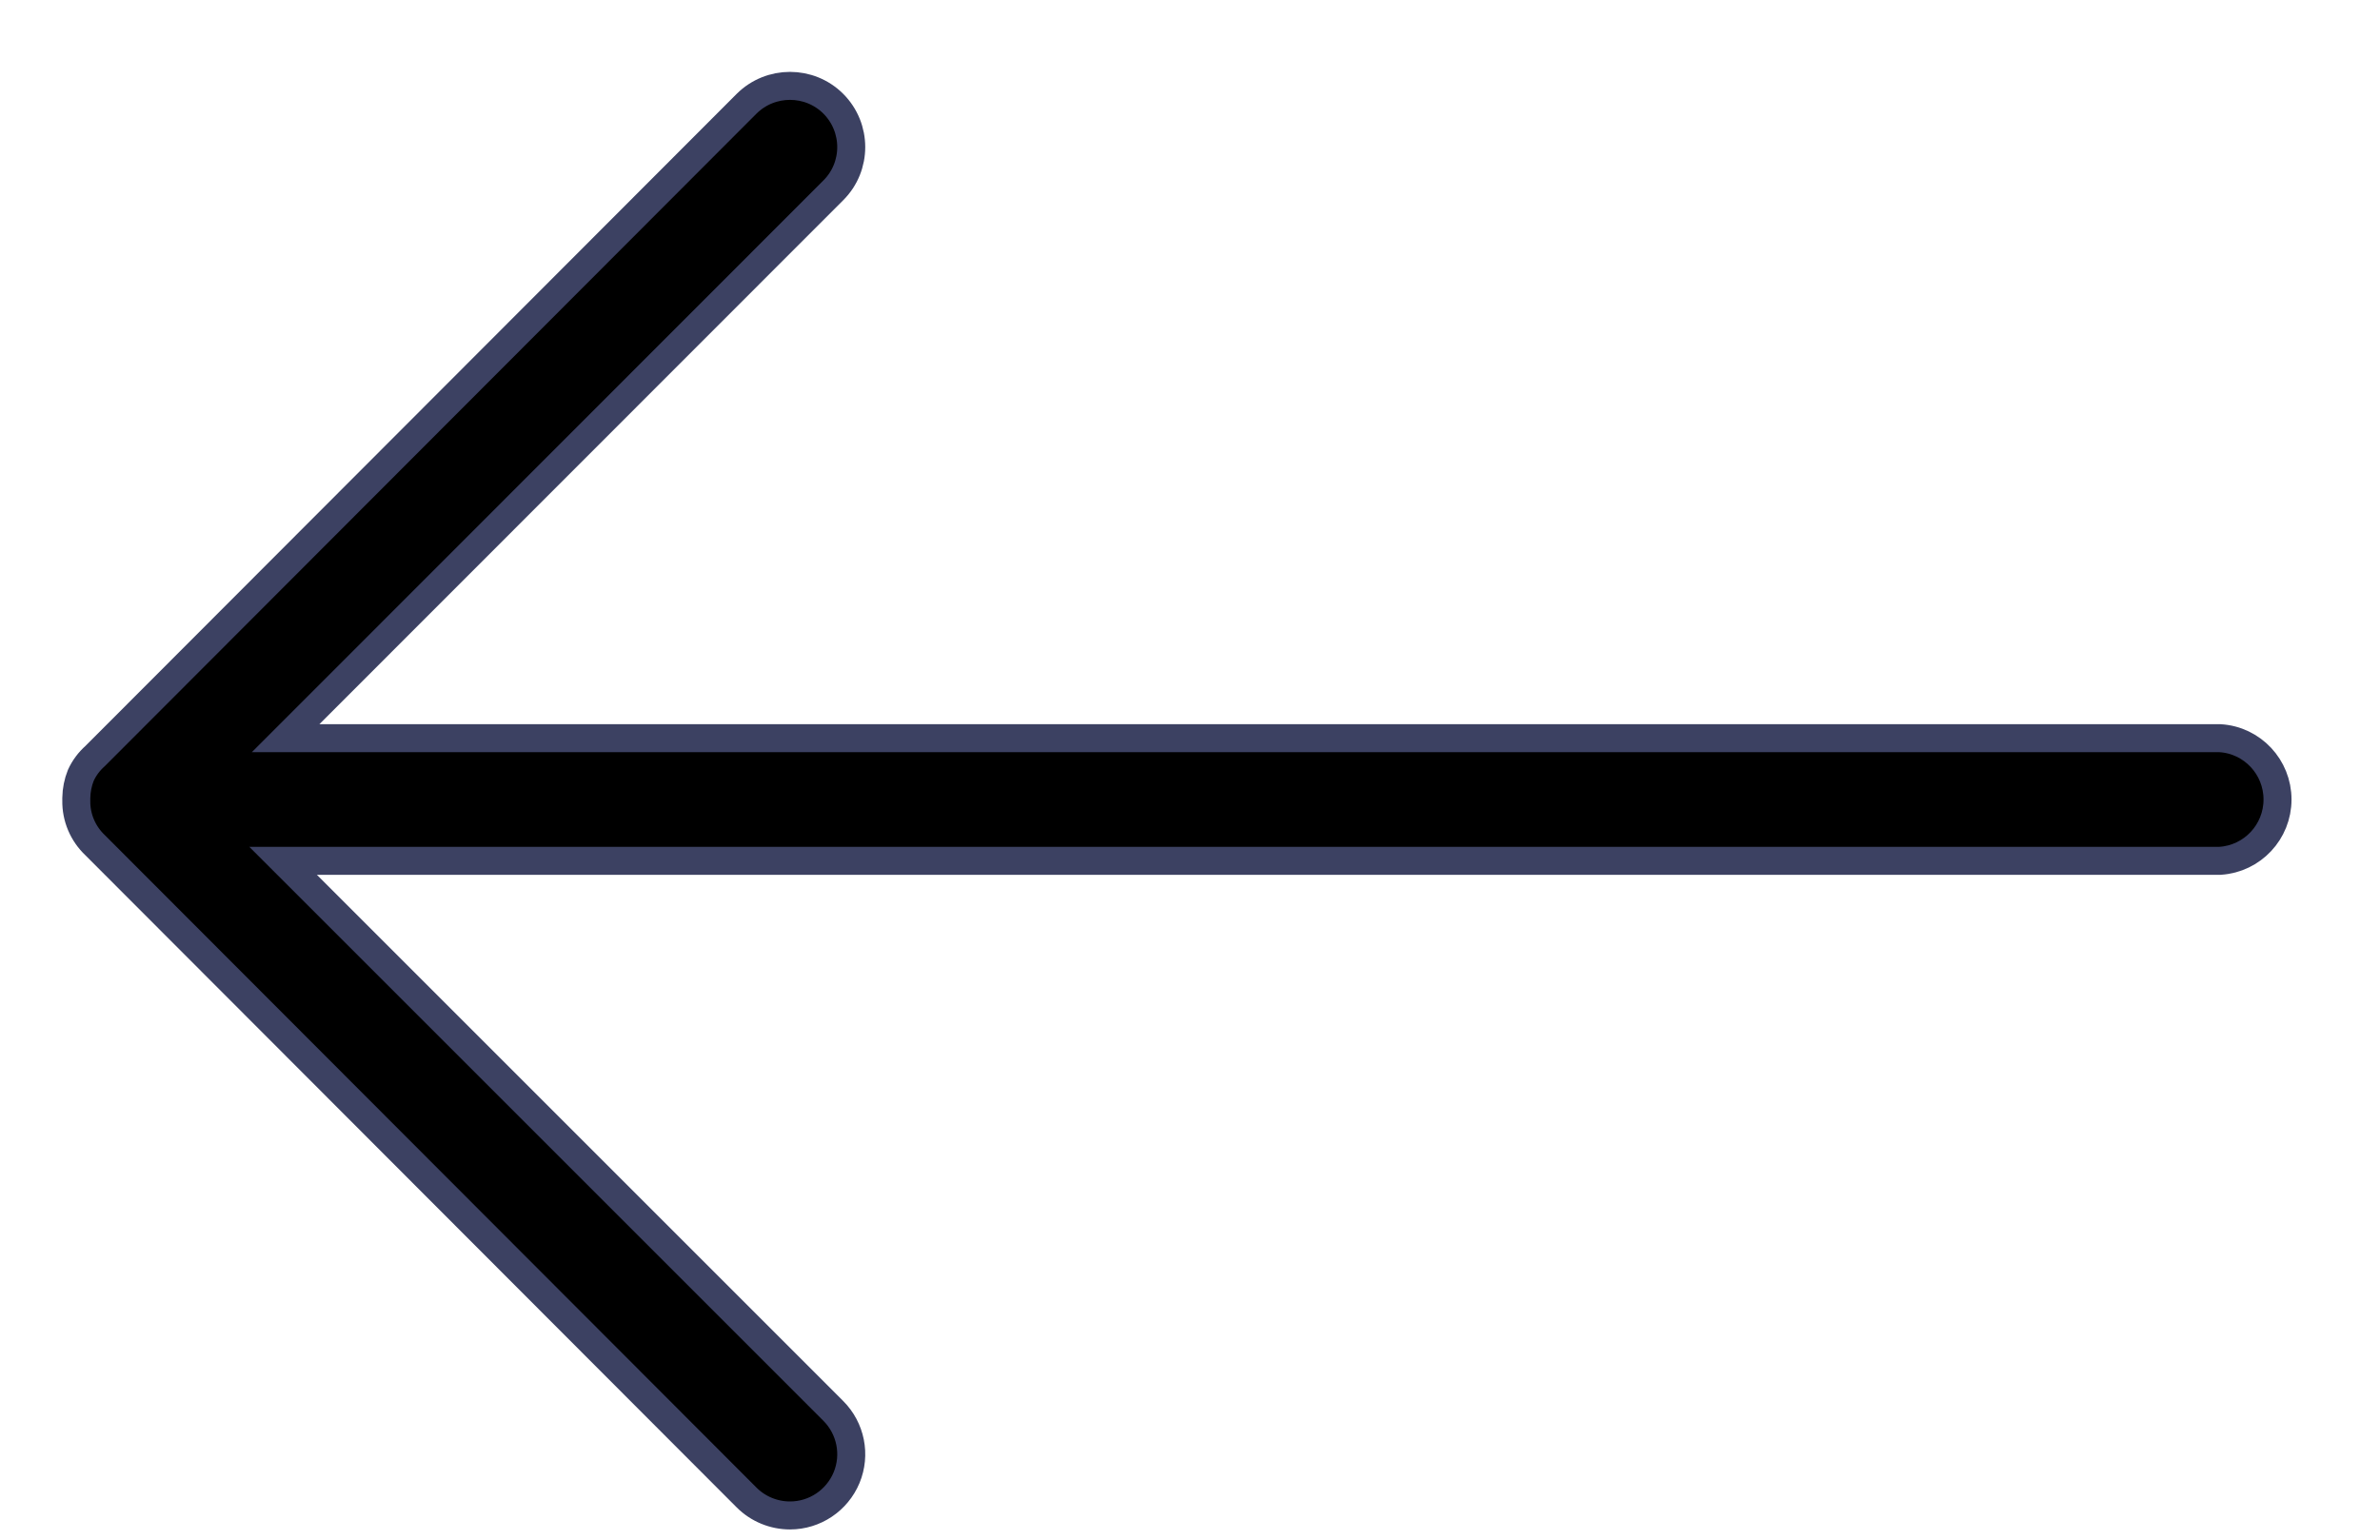
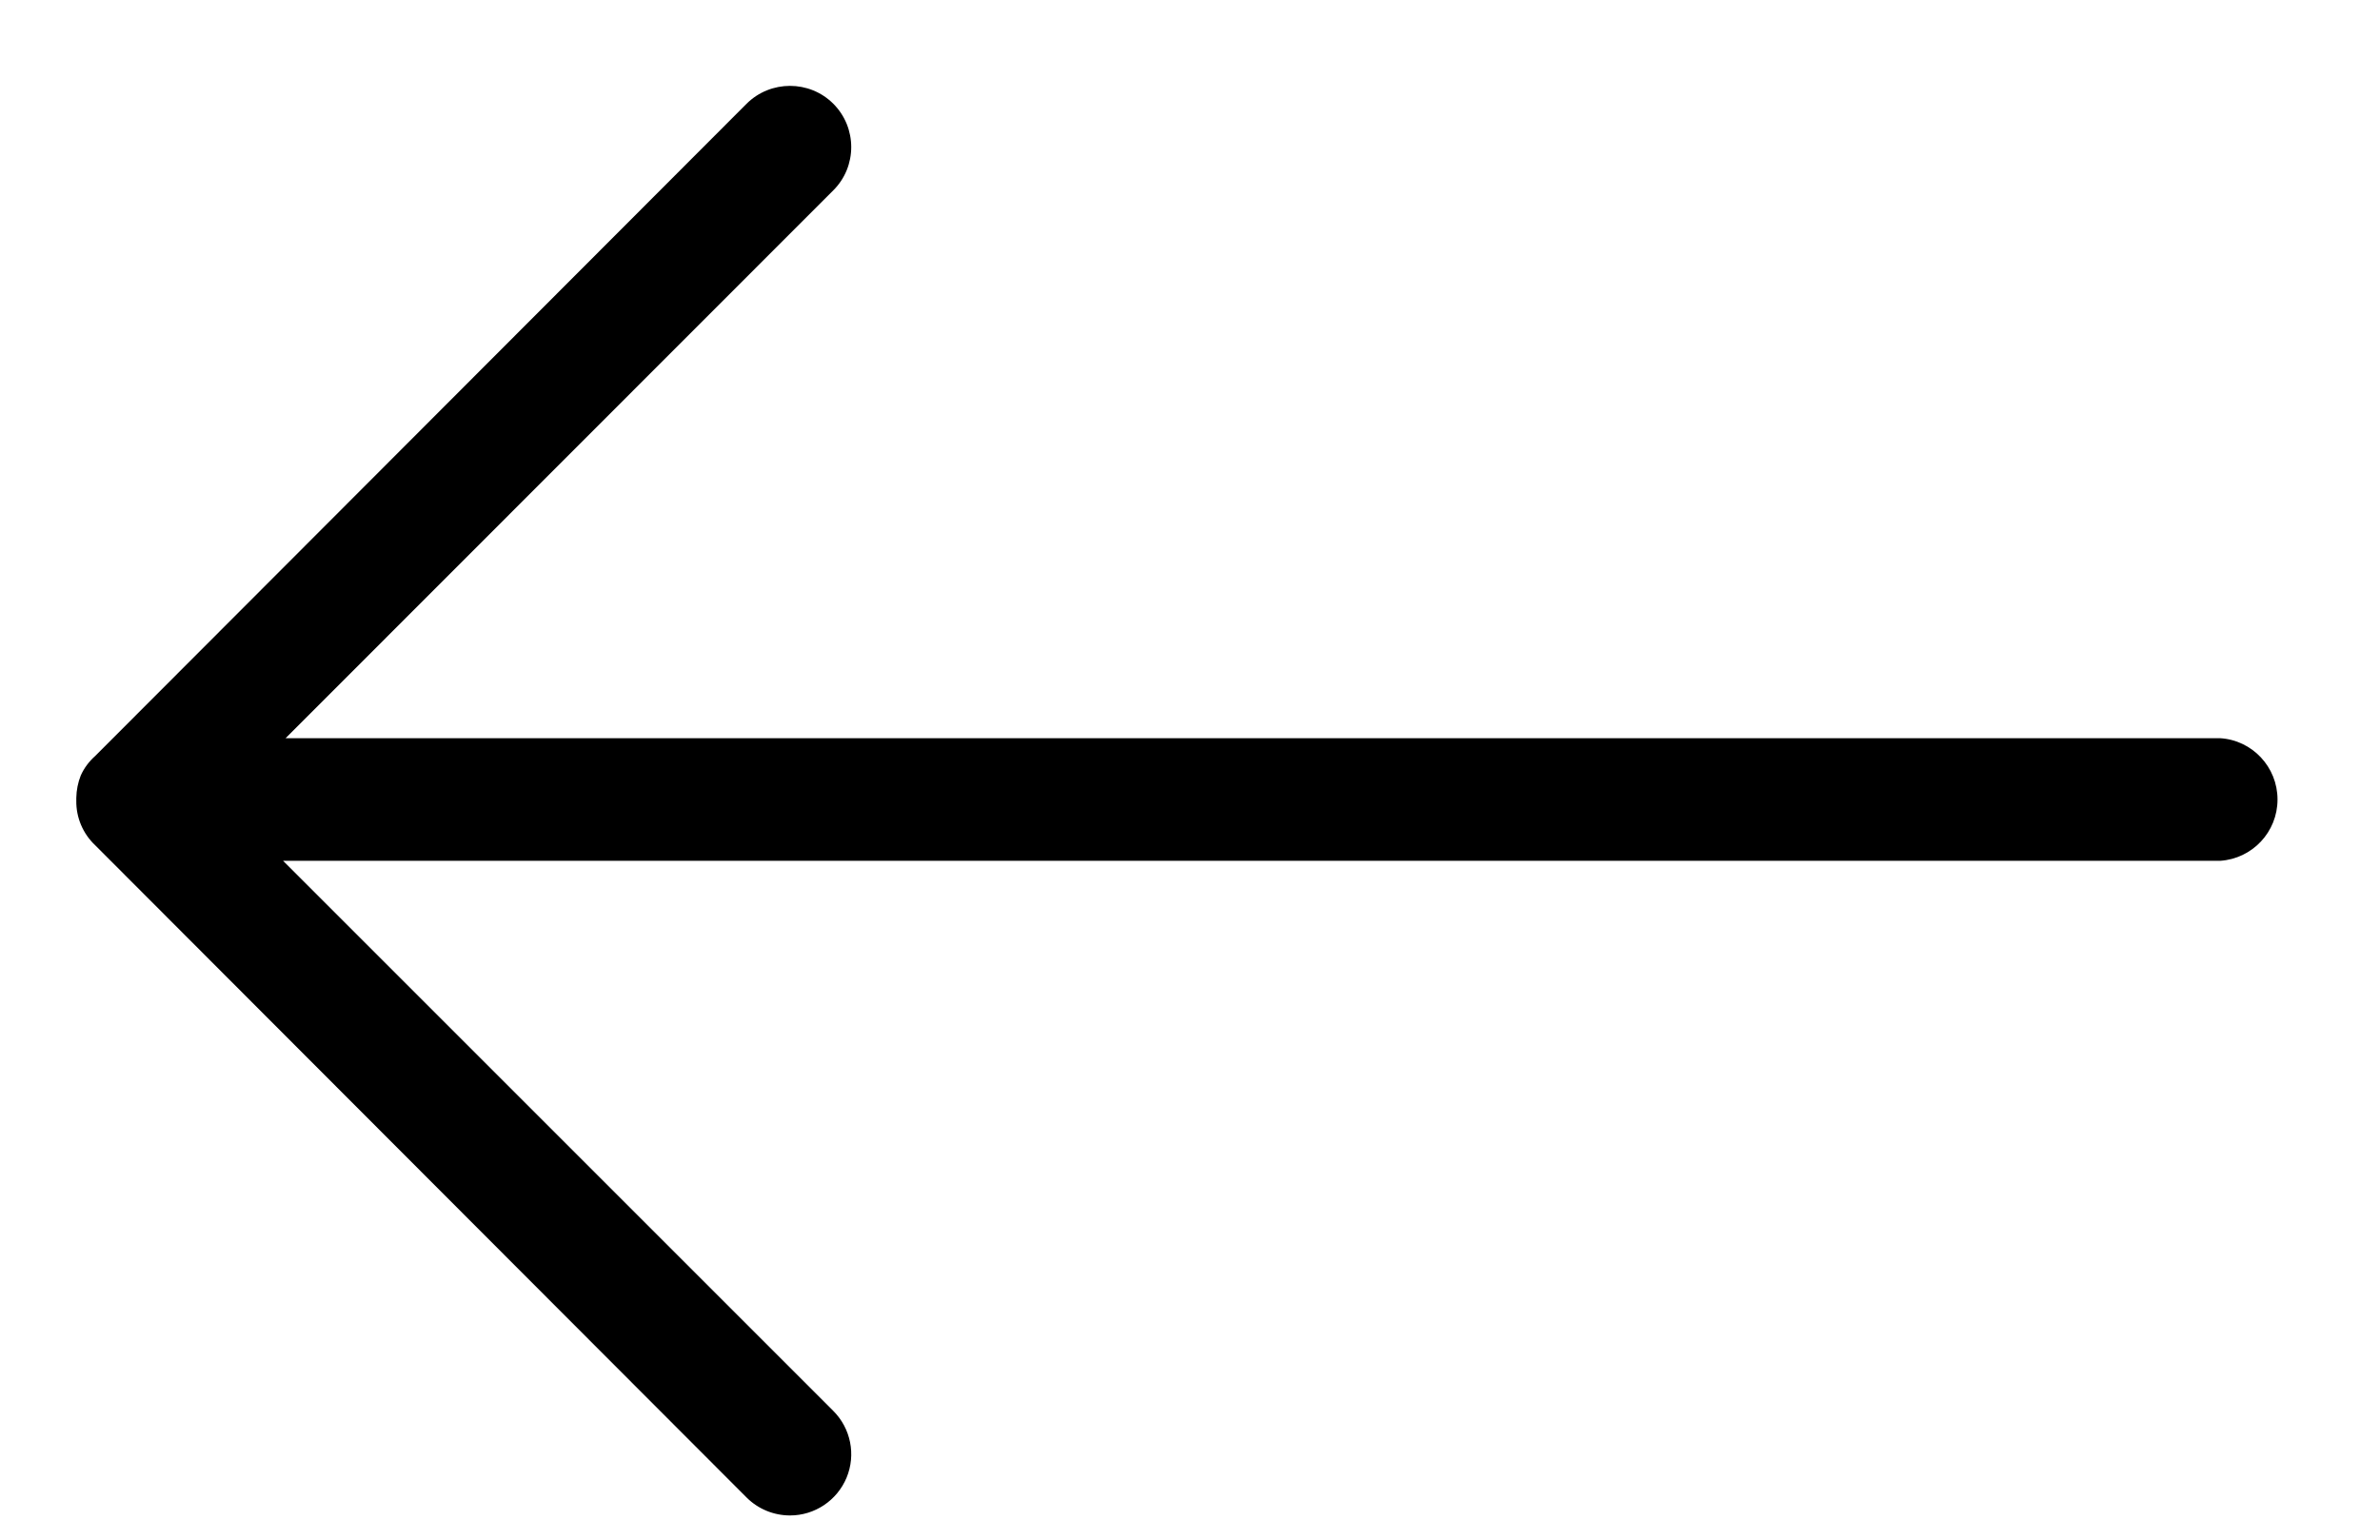
<svg xmlns="http://www.w3.org/2000/svg" width="17" height="11" viewBox="0 0 17 11">
-   <path stroke="#3C4162" stroke-width=".2" d="M5.643 10.827c.177 0 .336-.107.404-.27.068-.164.03-.352-.095-.477l-3.93-3.93h13.836c.23-.015.41-.206.41-.438s-.18-.424-.41-.438H2.04L5.952 1.36c.171-.17.171-.448 0-.619-.17-.17-.448-.17-.619 0L.68 5.401c-.044.039-.079.086-.103.139-.02.05-.031.105-.032.16v.02c-.002.12.047.236.135.319l4.653 4.66c.082.082.194.128.31.128z" />
+   <path stroke-width=".2" d="M5.643 10.827c.177 0 .336-.107.404-.27.068-.164.03-.352-.095-.477l-3.93-3.93h13.836c.23-.015.41-.206.41-.438s-.18-.424-.41-.438H2.04L5.952 1.36c.171-.17.171-.448 0-.619-.17-.17-.448-.17-.619 0L.68 5.401c-.044.039-.079.086-.103.139-.02.05-.031.105-.032.16v.02c-.002.12.047.236.135.319l4.653 4.66c.082.082.194.128.31.128z" />
</svg>
